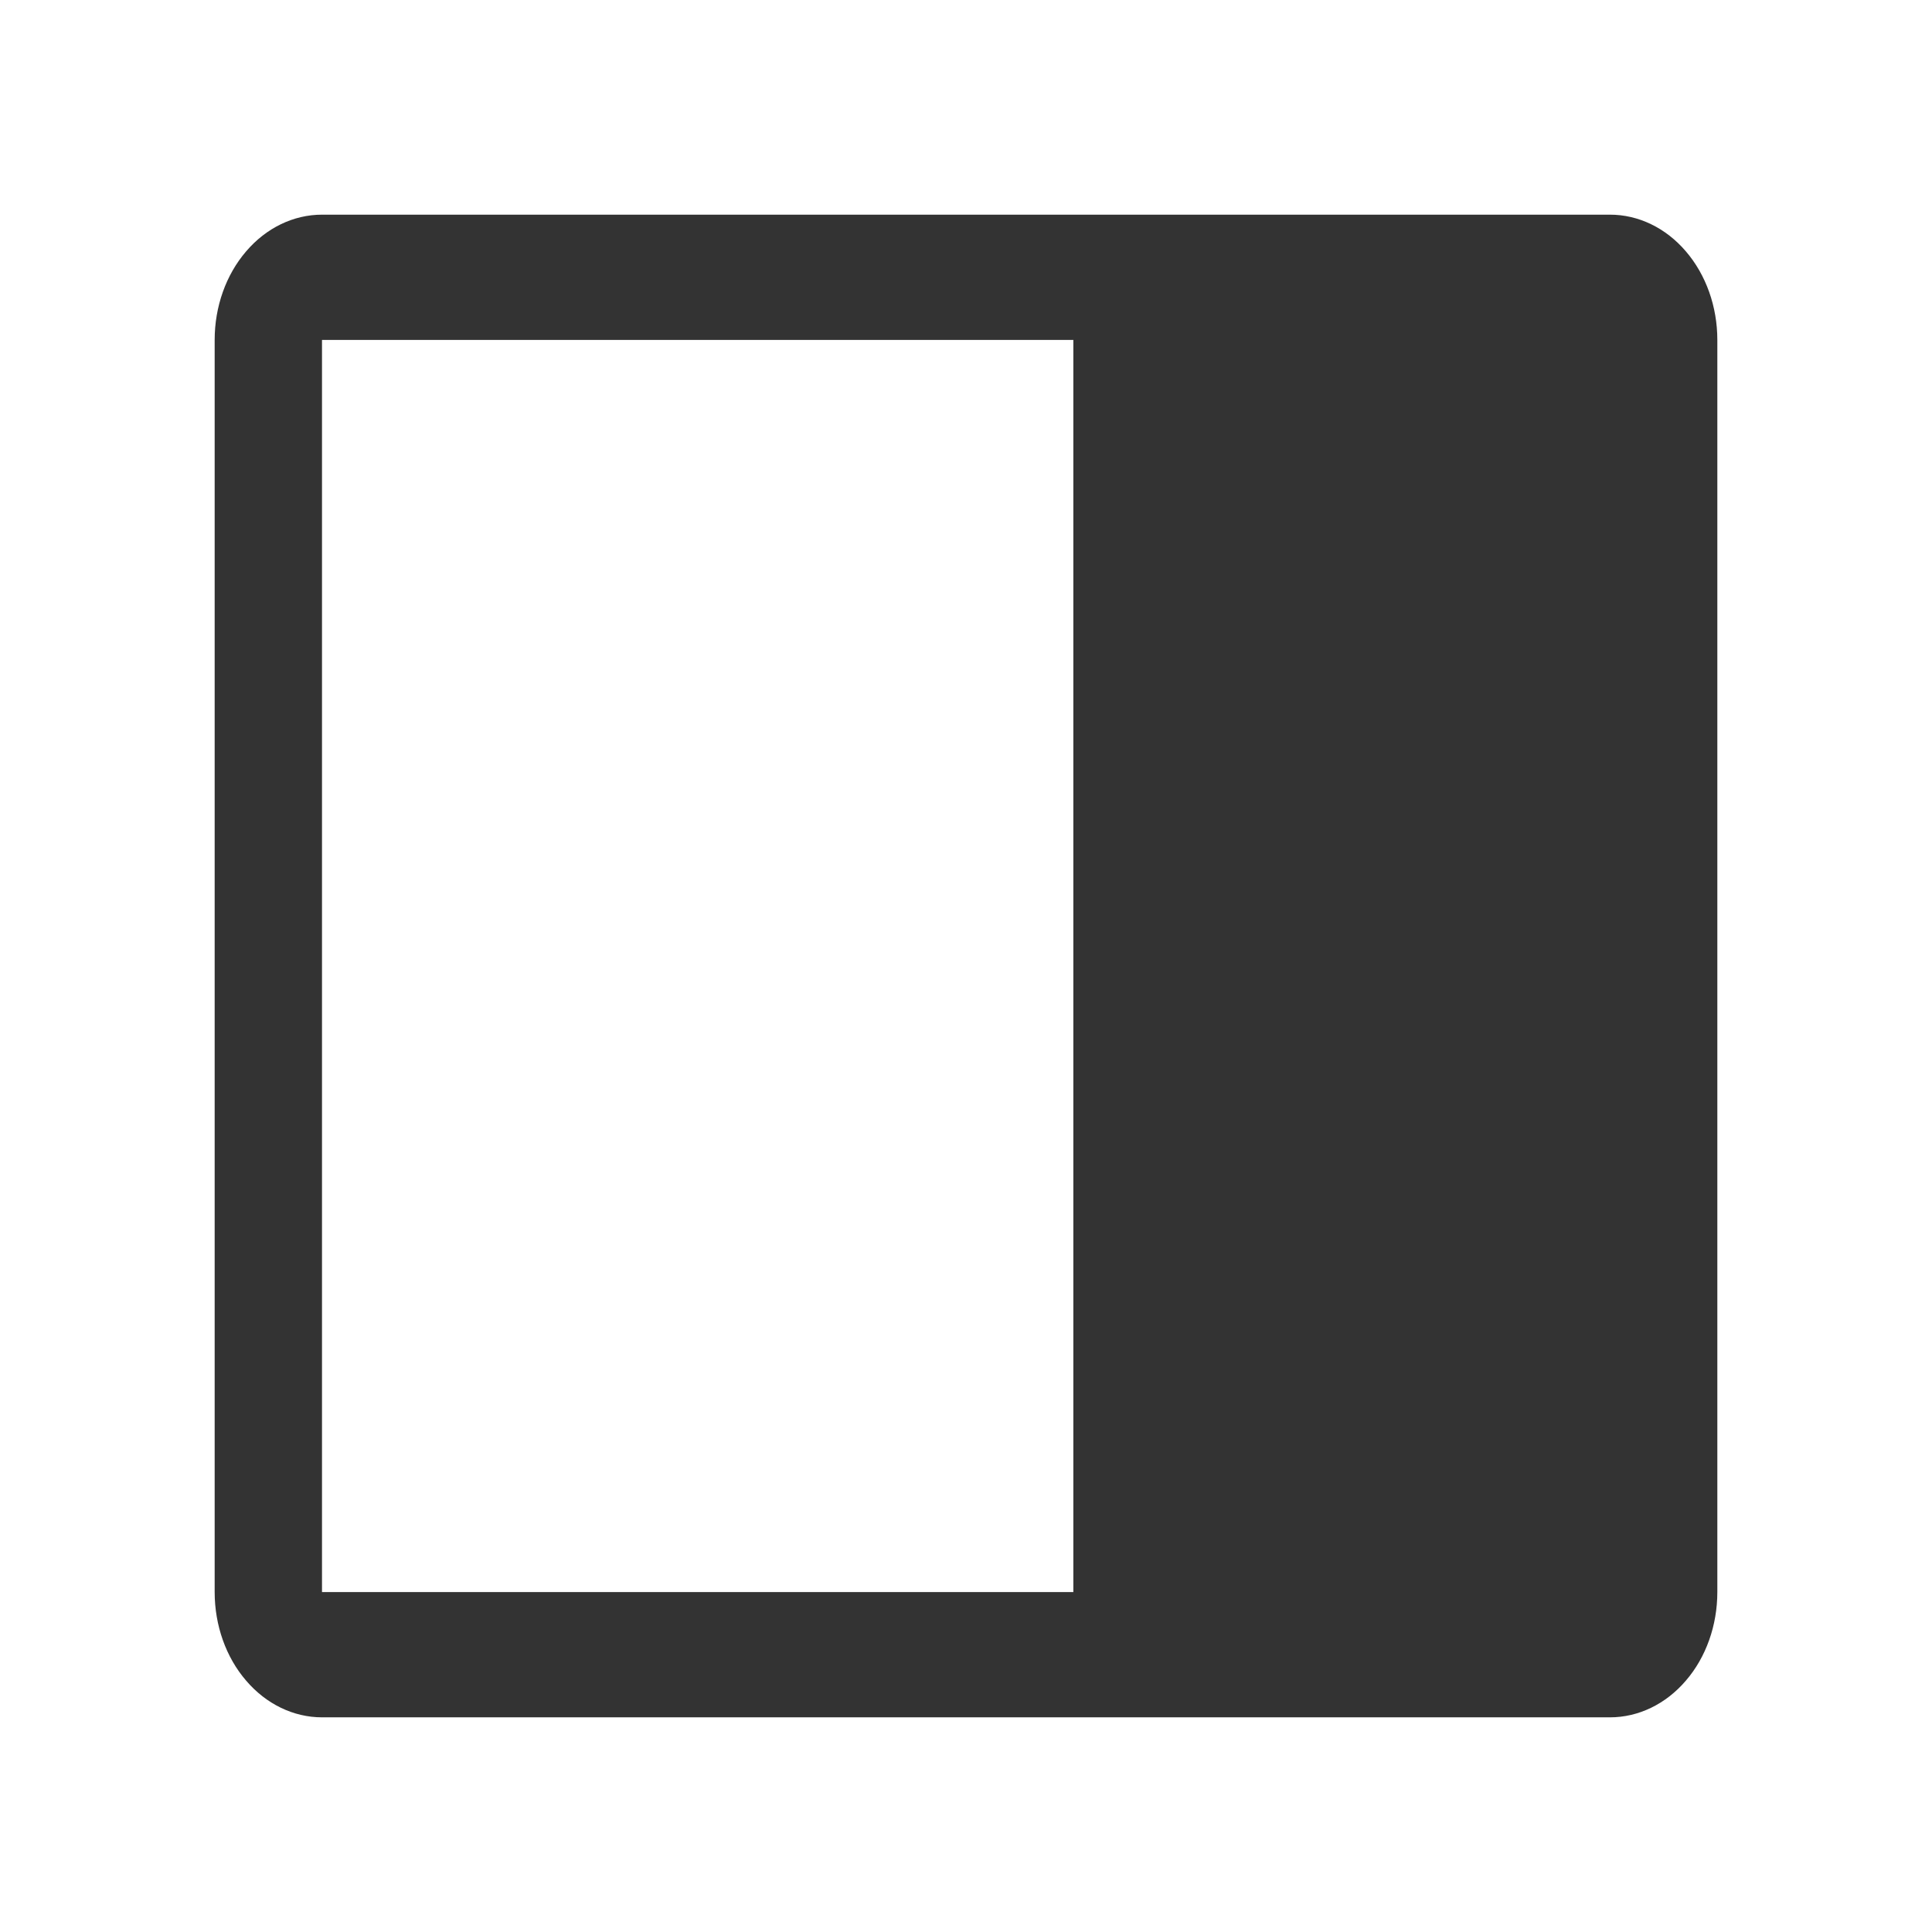
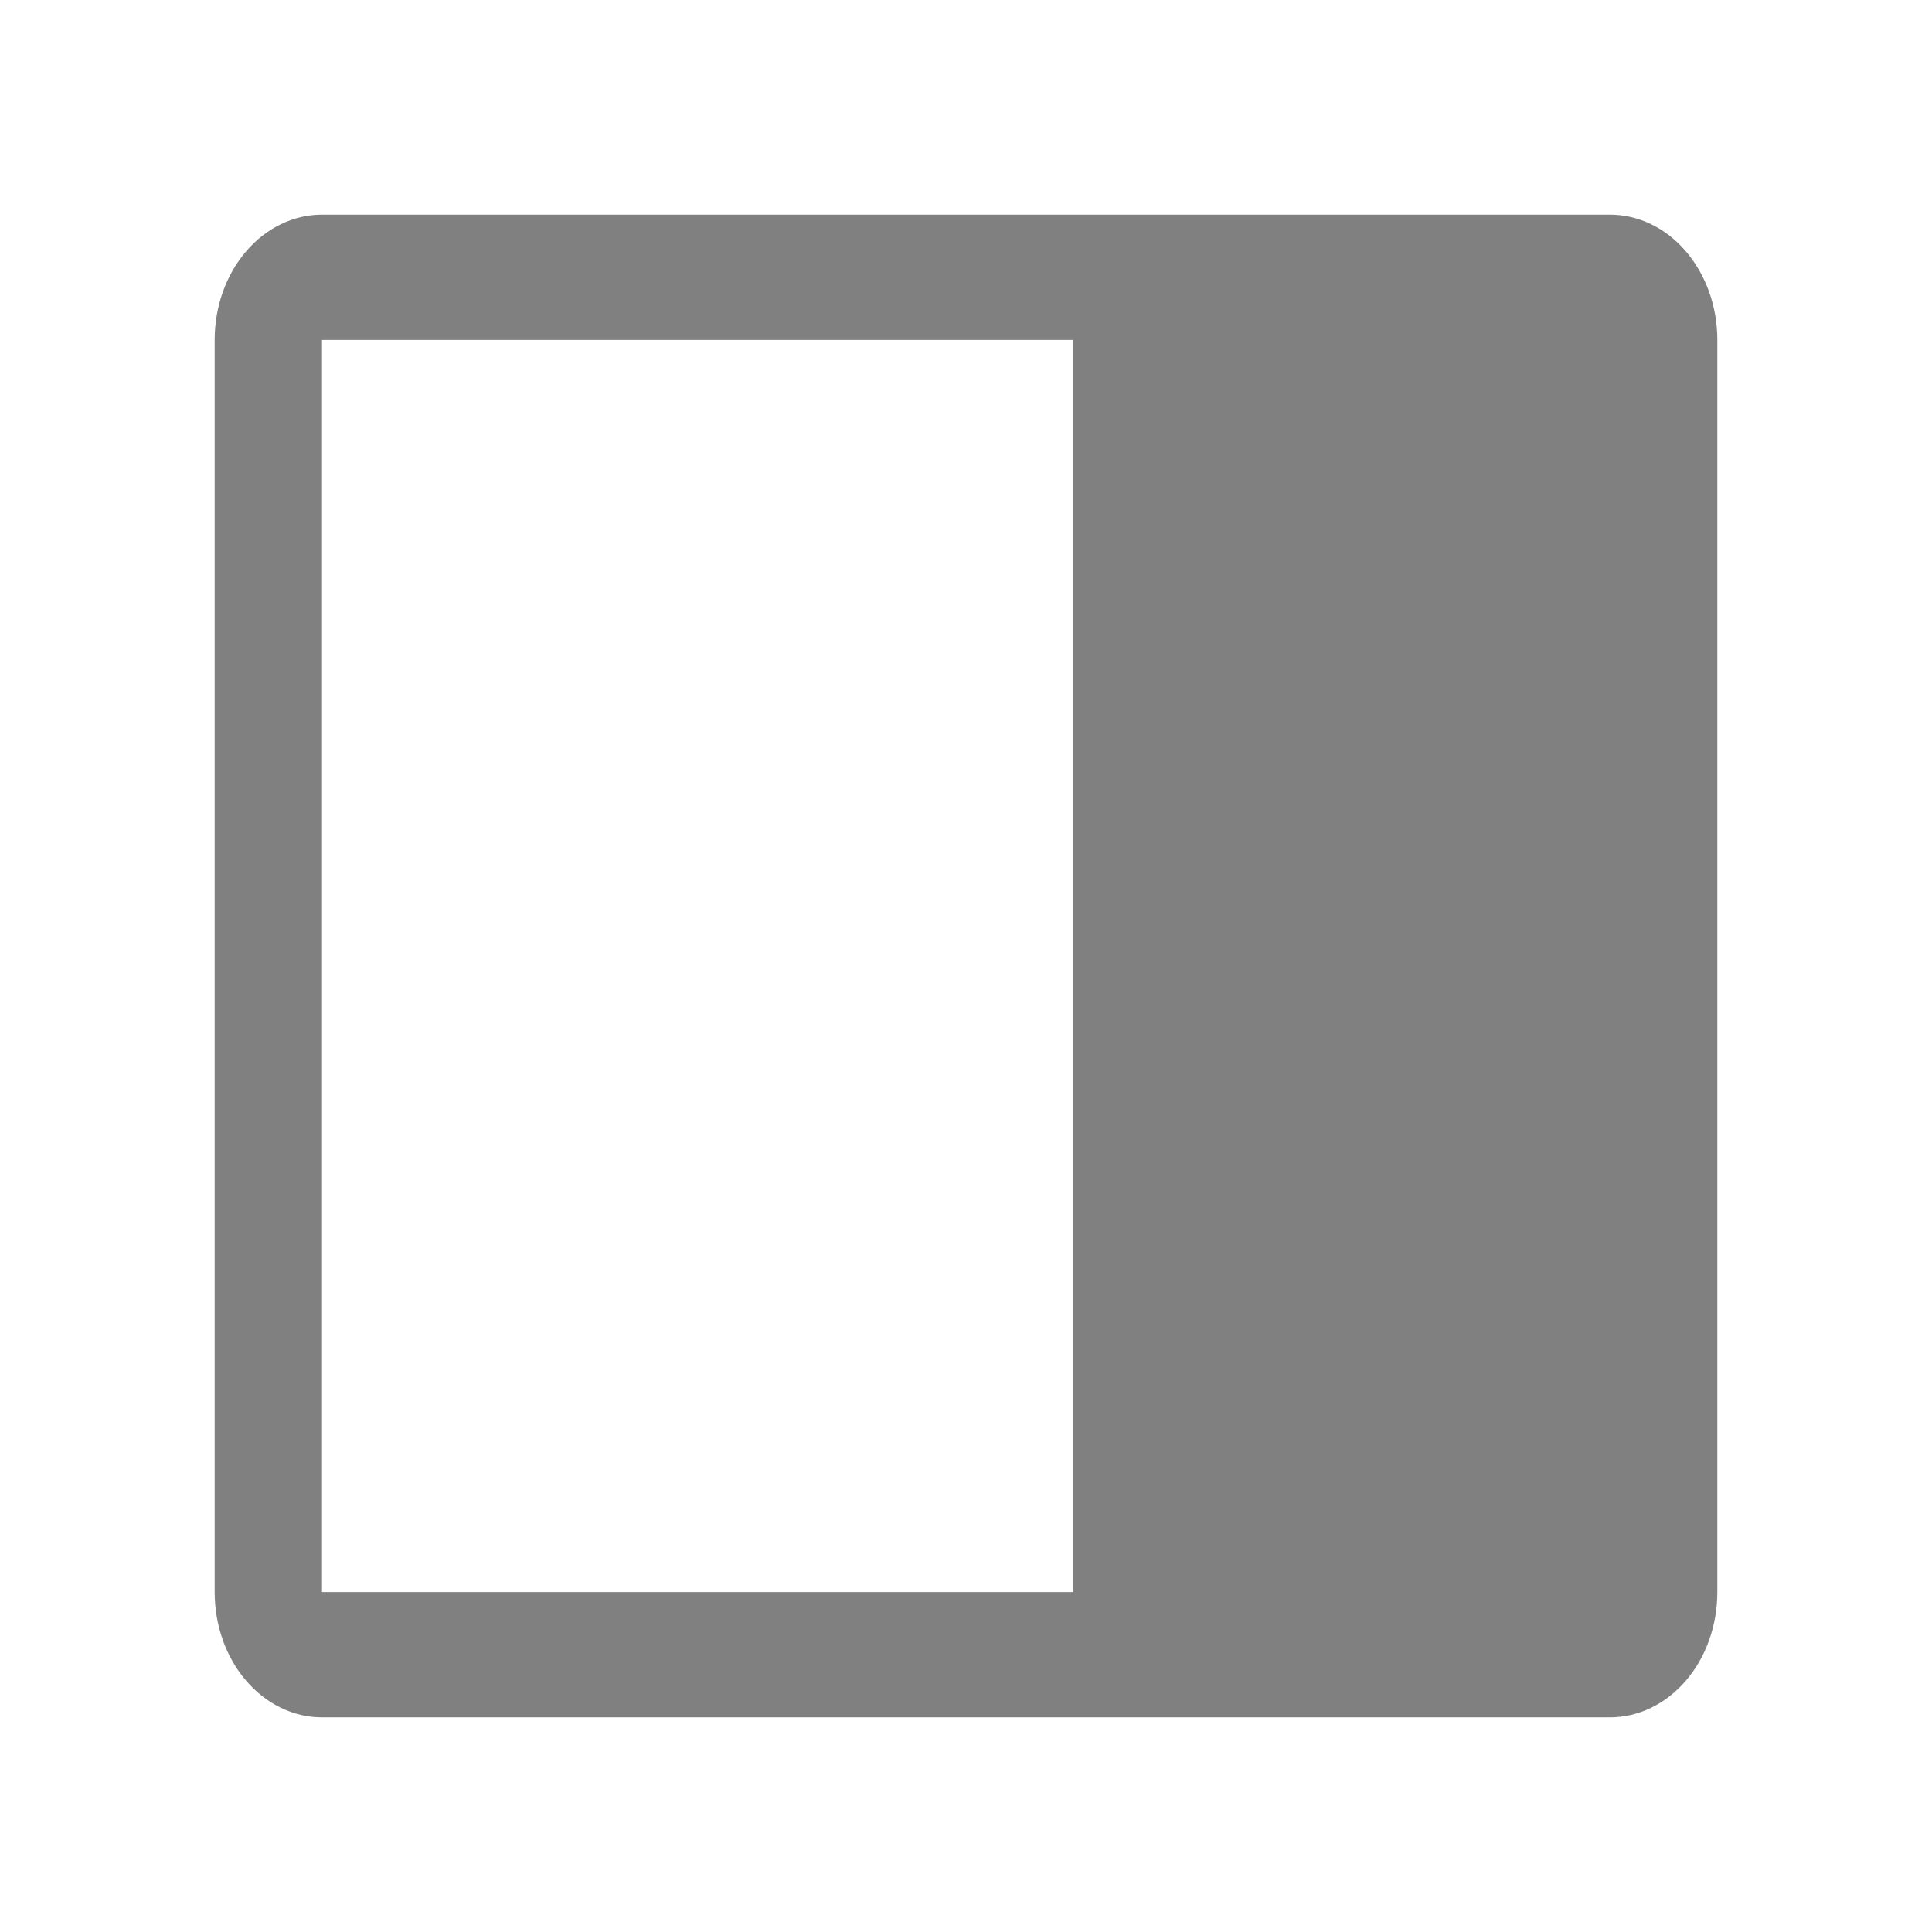
<svg xmlns="http://www.w3.org/2000/svg" width="18" height="18" viewBox="0 0 18 18" fill="none">
-   <path d="M15 2H3C2.735 2 2.48 2.123 2.293 2.342C2.105 2.561 2 2.857 2 3.167V14.833C2 15.143 2.105 15.44 2.293 15.658C2.48 15.877 2.735 16 3 16H15C15.265 16 15.52 15.877 15.707 15.658C15.895 15.44 16 15.143 16 14.833V3.167C16 2.857 15.895 2.561 15.707 2.342C15.52 2.123 15.265 2 15 2ZM3 3.167H10V9V14.833H3V3.167Z" fill="#333333" />
+   <path d="M15 2H3C2.735 2 2.48 2.123 2.293 2.342C2.105 2.561 2 2.857 2 3.167V14.833C2 15.143 2.105 15.44 2.293 15.658C2.48 15.877 2.735 16 3 16H15C15.265 16 15.52 15.877 15.707 15.658C15.895 15.44 16 15.143 16 14.833V3.167C16 2.857 15.895 2.561 15.707 2.342C15.52 2.123 15.265 2 15 2ZM3 3.167H10V9V14.833H3V3.167Z" fill="#808080" />
</svg>
